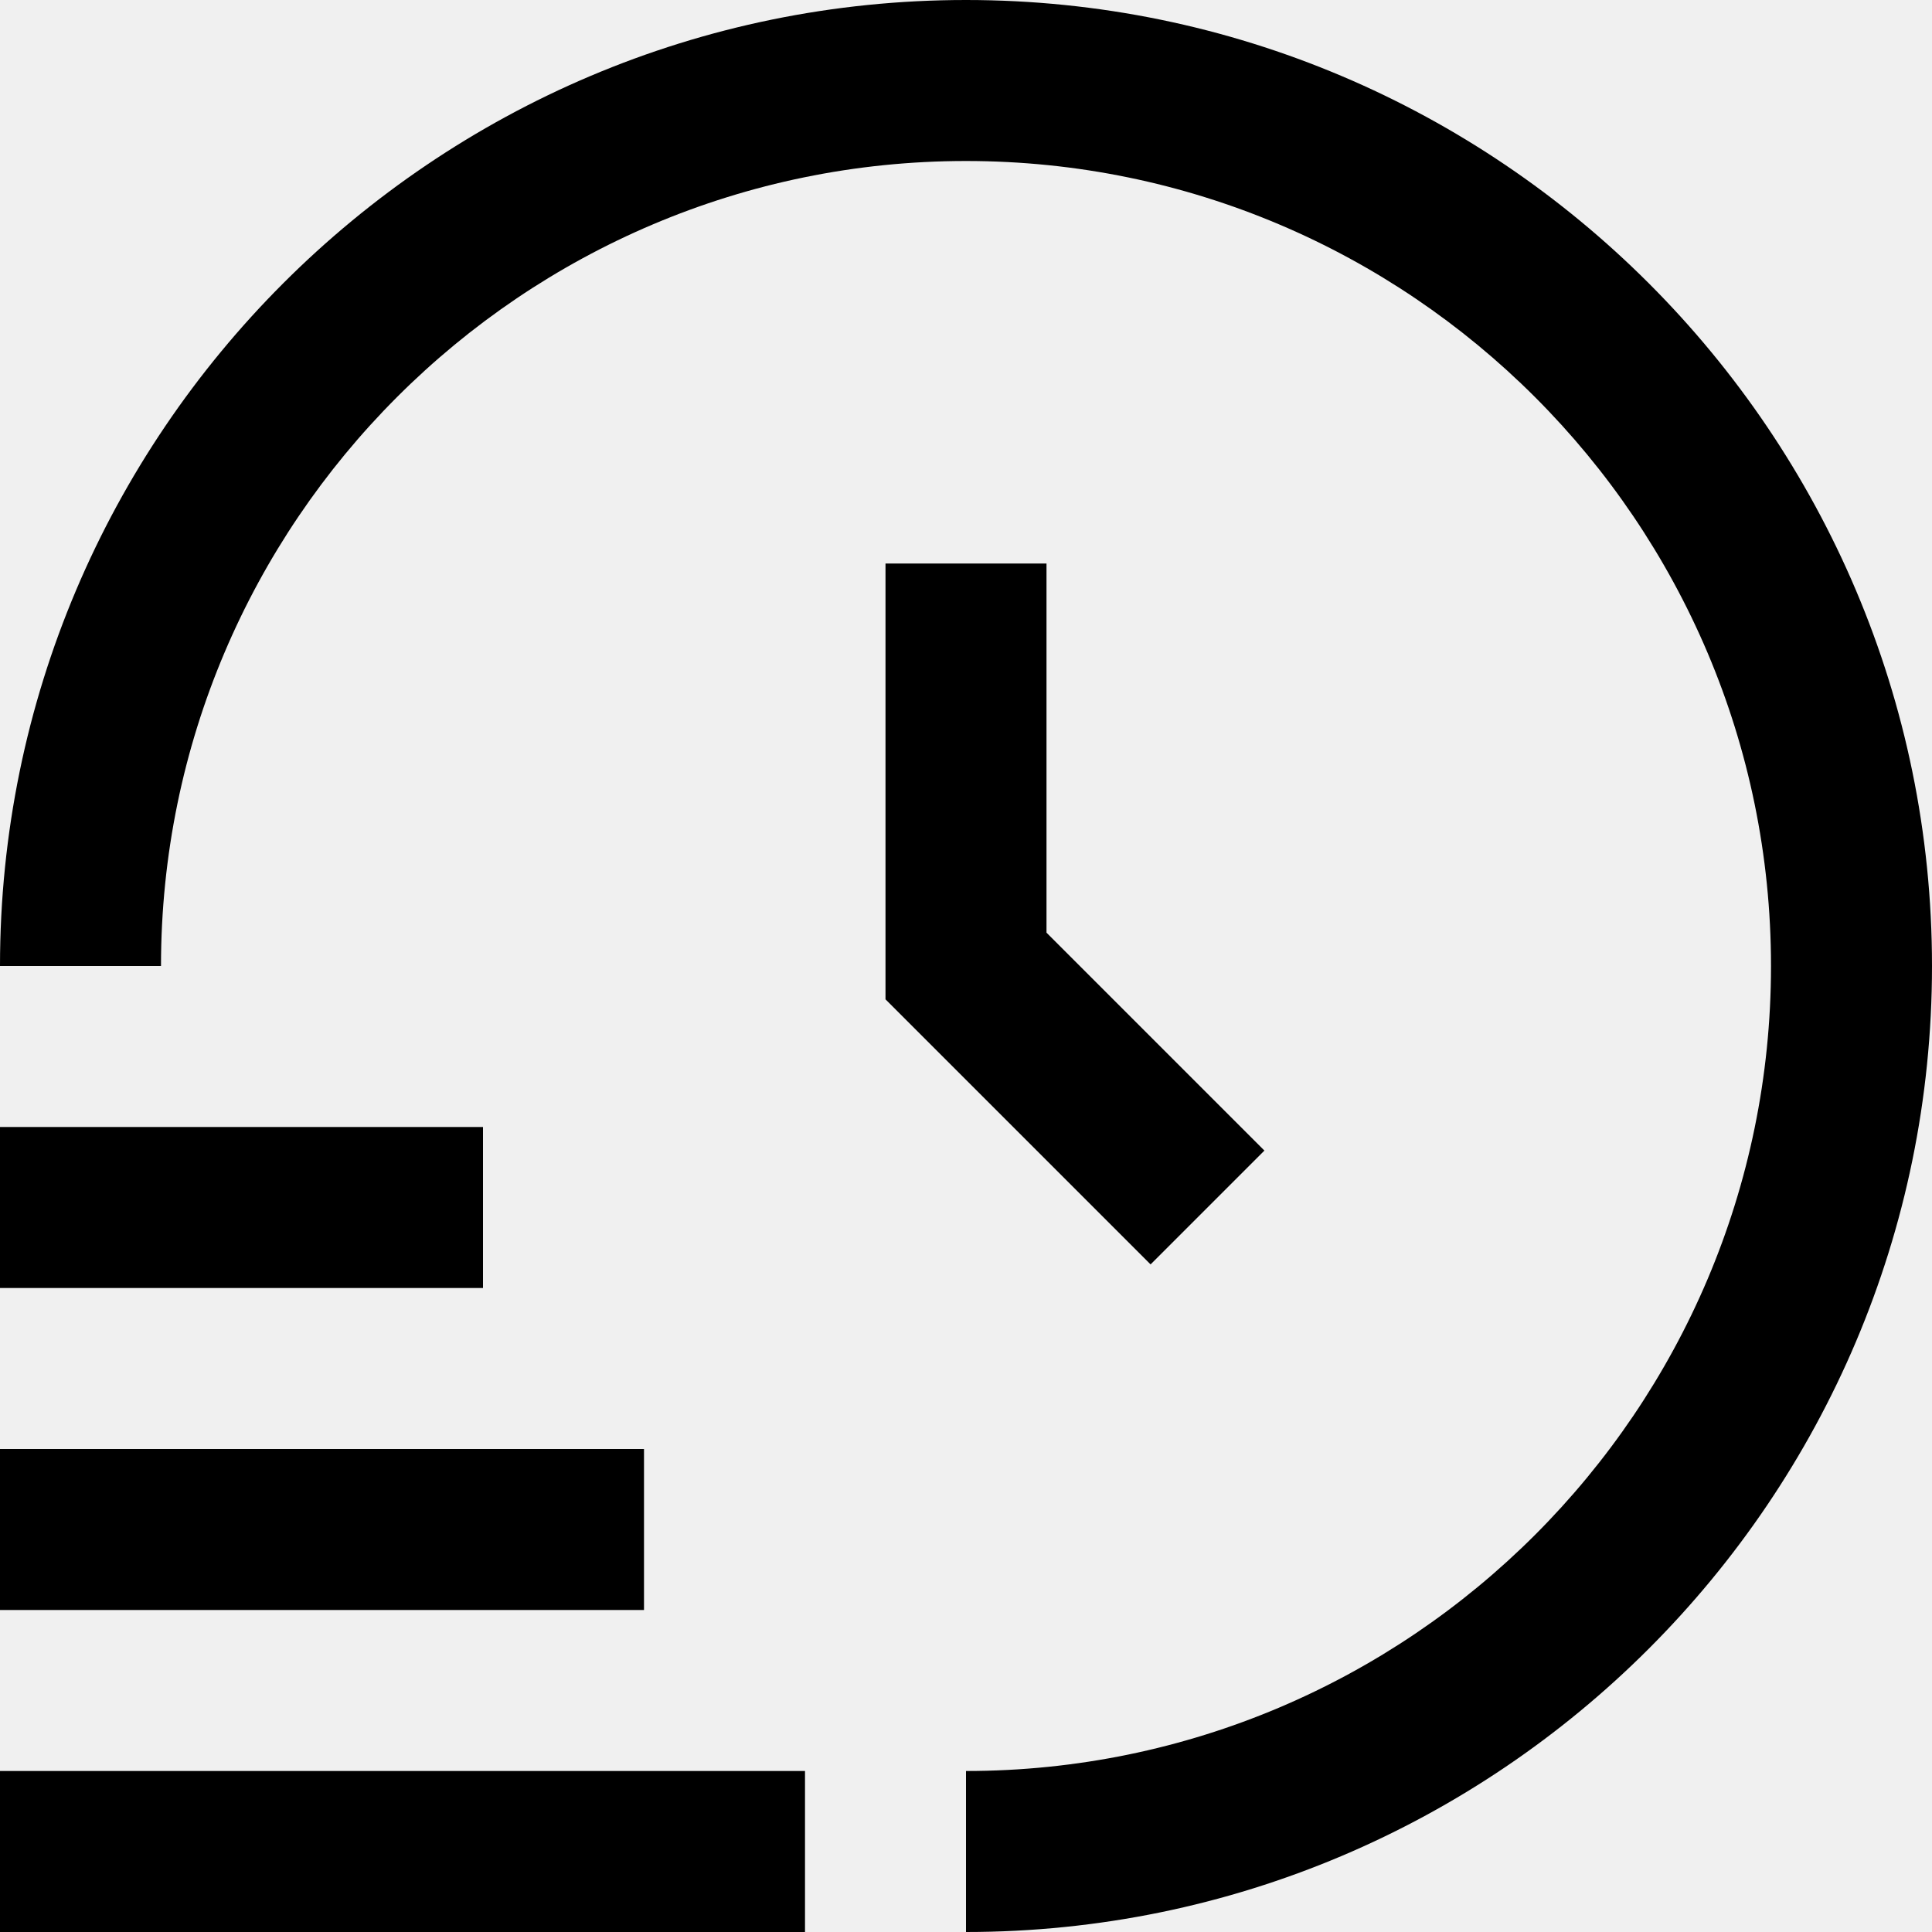
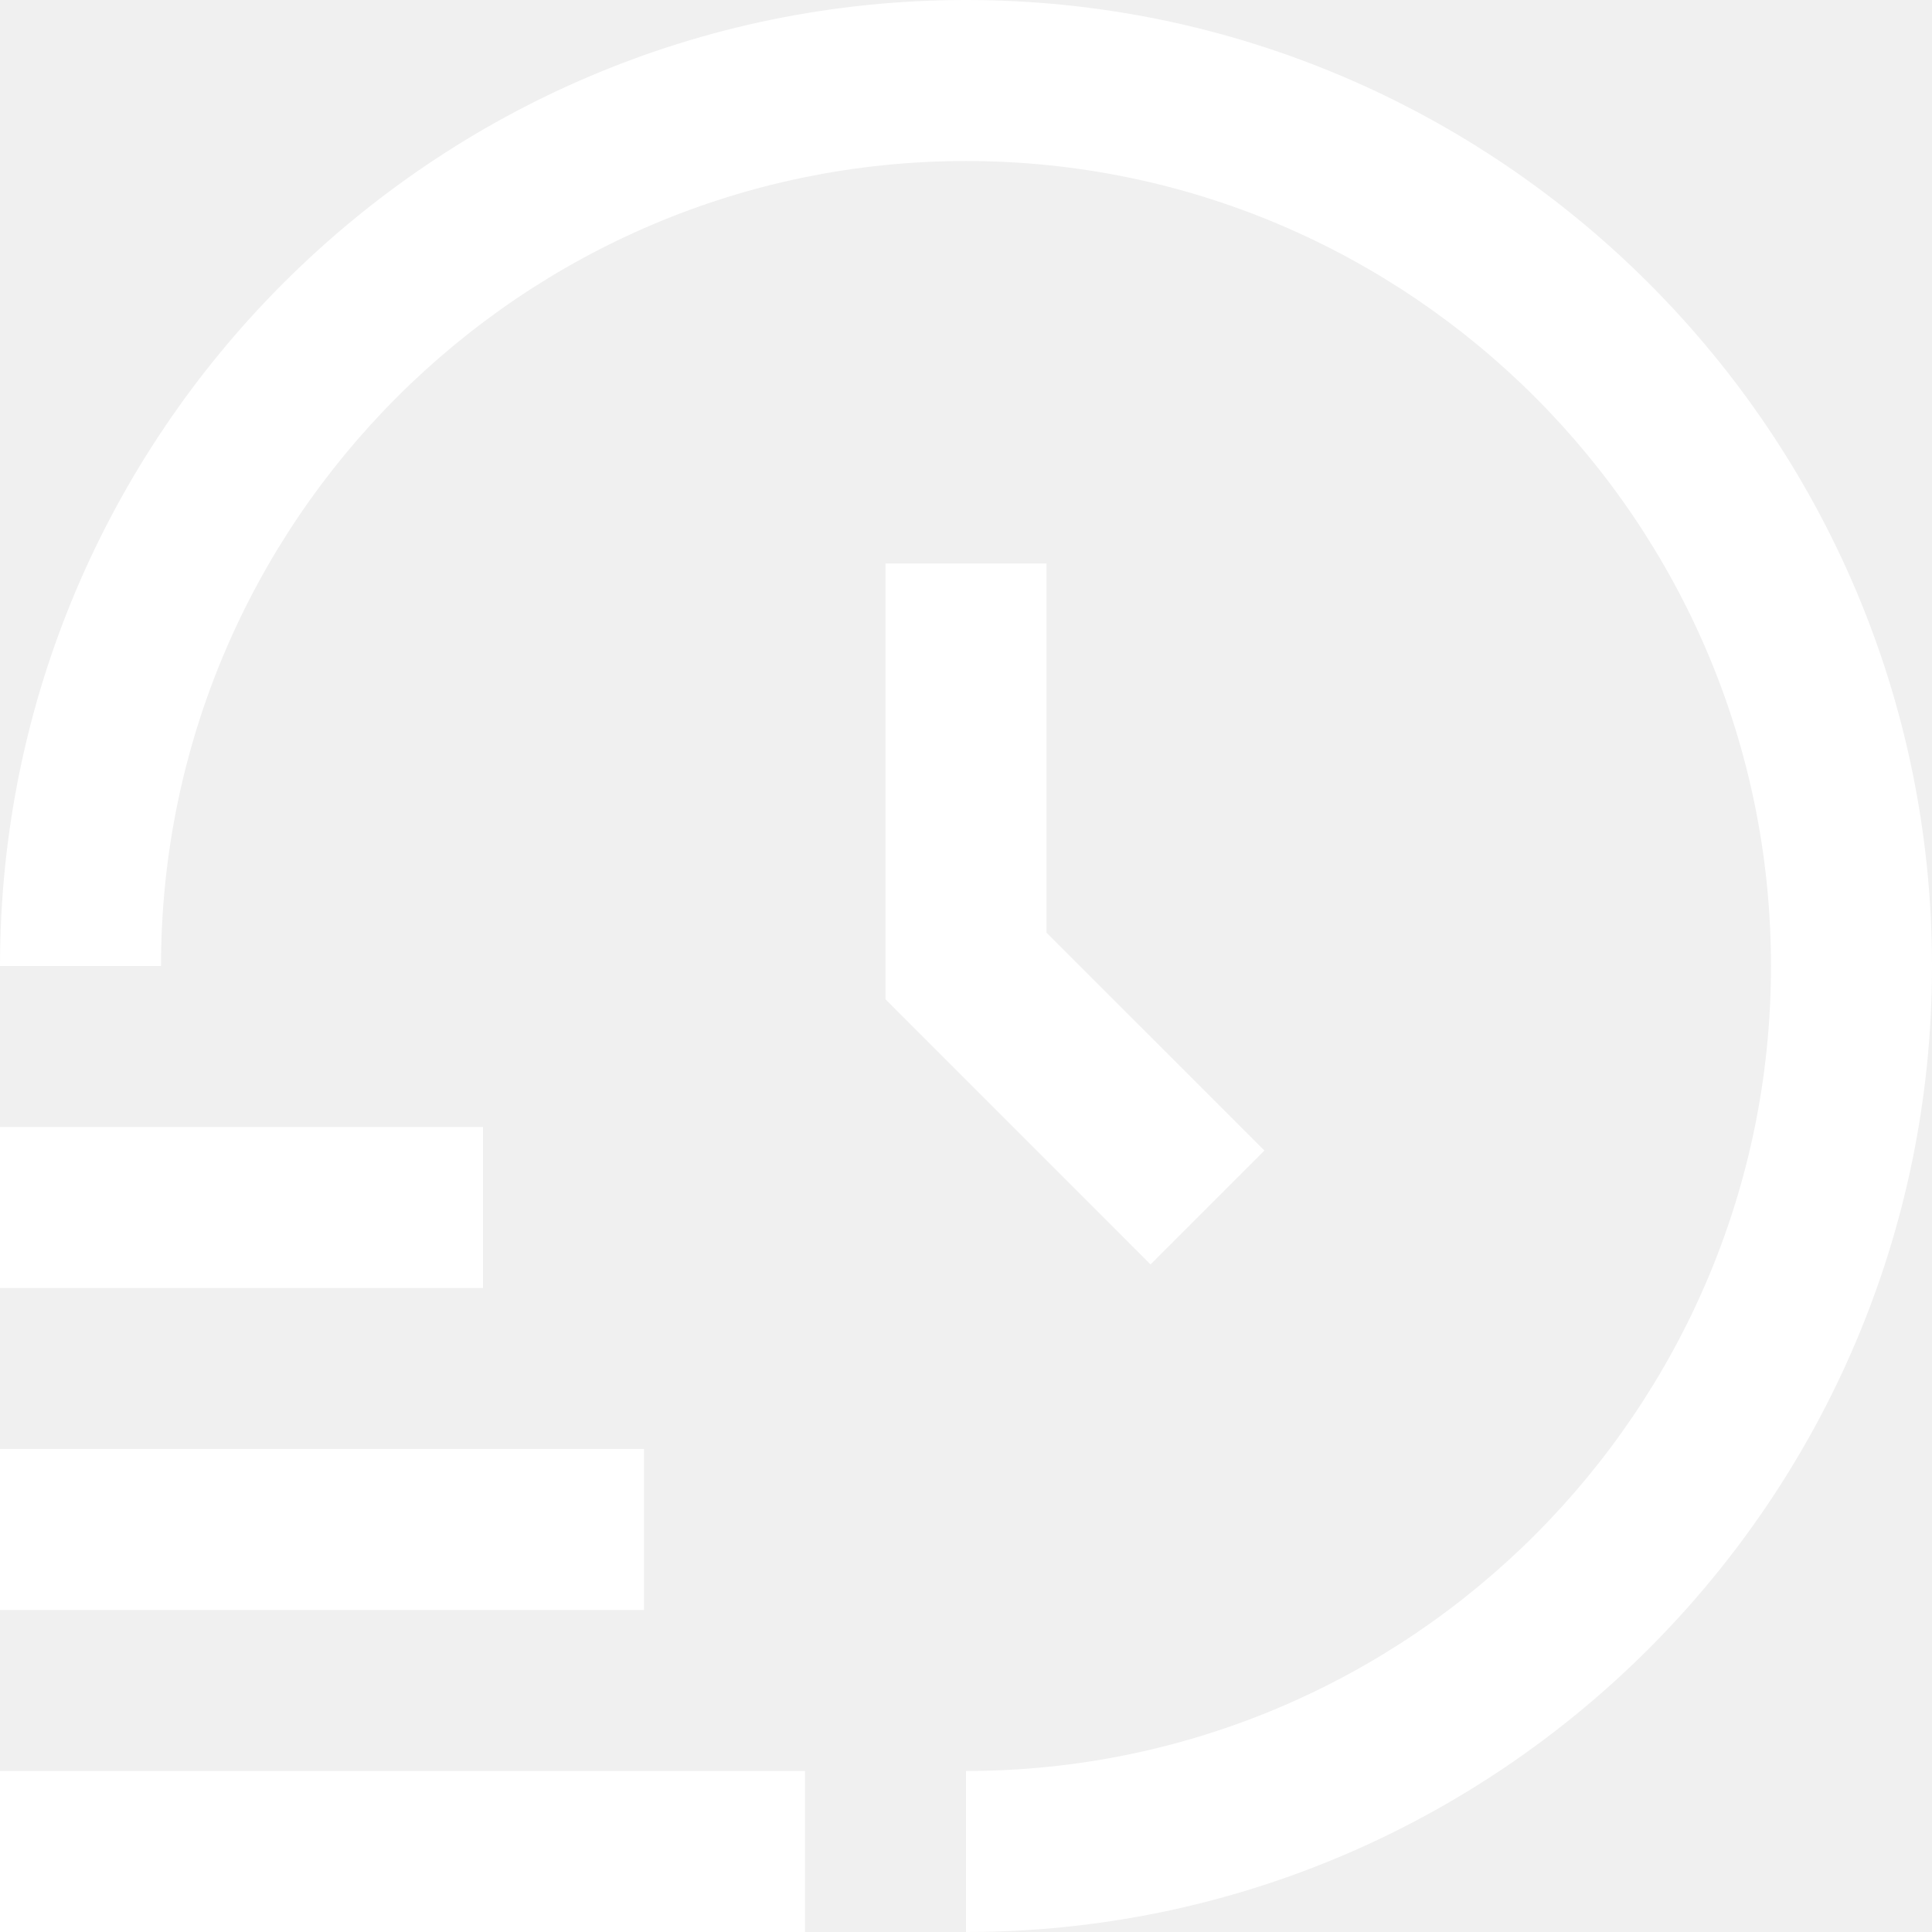
- <svg xmlns="http://www.w3.org/2000/svg" version="1.1" id="svg411" xml:space="preserve" width="32" height="32" viewBox="0 0 32 32">
-   <defs id="defs415">
-     <clipPath clipPathUnits="userSpaceOnUse" id="clipPath425">
-       <path d="M 0,24 H 24 V 0 H 0 Z" id="path423" />
+ <svg xmlns="http://www.w3.org/2000/svg" width="32" height="32" viewBox="0 0 32 32" fill="none">
+   <g clip-path="url(#clip0_2_51)">
+     <mask id="mask0_2_51" style="mask-type:luminance" maskUnits="userSpaceOnUse" x="0" y="0" width="32" height="32">
+       <path d="M0 -9.53674e-07H32V32H0V-9.53674e-07Z" fill="white" />
+     </mask>
+     <g mask="url(#mask0_2_51)">
+       <path d="M0 30.667H13.333" stroke="white" stroke-width="2.667" stroke-miterlimit="10" />
+       <path d="M0 25.333H10.667" stroke="white" stroke-width="2.667" stroke-miterlimit="10" />
+       <path d="M0 20H8" stroke="white" stroke-width="2.667" stroke-miterlimit="10" />
+       <path d="M16 -9.53674e-07C7.177 -9.53674e-07 0 7.177 0 16H2.667C2.667 8.648 8.648 2.667 16 2.667C23.352 2.667 29.333 8.648 29.333 16C29.333 23.352 23.352 29.333 16 29.333V32C24.823 32 32 24.823 32 16C32 7.177 24.823 -9.53674e-07 16 -9.53674e-07Z" fill="white" />
+       <path d="M14.667 9.333V16.552L19.057 20.943L20.943 19.057L17.333 15.448V9.333H14.667Z" fill="white" />
+     </g>
+   </g>
+   <defs>
+     <clipPath id="clip0_2_51">
+       <rect width="32" height="32" fill="white" />
    </clipPath>
  </defs>
-   <g id="g417" transform="matrix(1.333333,0,0,-1.333333,0,32)">
-     <g id="g419">
-       <g id="g421" clip-path="url(#clipPath425)">
-         <g id="g427" transform="translate(0,1)">
-           <path d="M 0,0 H 10" style="fill:none;stroke:#000000;stroke-width:2;stroke-linecap:butt;stroke-linejoin:miter;stroke-miterlimit:10;stroke-dasharray:none;stroke-opacity:1" id="path429" />
-         </g>
-         <g id="g431" transform="translate(0,5)">
-           <path d="M 0,0 H 8" style="fill:none;stroke:#000000;stroke-width:2;stroke-linecap:butt;stroke-linejoin:miter;stroke-miterlimit:10;stroke-dasharray:none;stroke-opacity:1" id="path433" />
-         </g>
-         <g id="g435" transform="translate(0,9)">
-           <path d="M 0,0 H 6" style="fill:none;stroke:#000000;stroke-width:2;stroke-linecap:butt;stroke-linejoin:miter;stroke-miterlimit:10;stroke-dasharray:none;stroke-opacity:1" id="path437" />
-         </g>
-         <g id="g439" transform="translate(12,24)">
-           <path d="m 0,0 c -6.617,0 -12,-5.383 -12,-12 h 2 c 0,5.514 4.486,10 10,10 5.514,0 10,-4.486 10,-10 0,-5.514 -4.486,-10 -10,-10 v -2 c 6.617,0 12,5.383 12,12 C 12,-5.383 6.617,0 0,0" style="fill:#000000;fill-opacity:1;fill-rule:nonzero;stroke:none" id="path441" />
-         </g>
-         <g id="g443" transform="translate(11,17)">
-           <path d="M 0,0 V -5.414 L 3.293,-8.707 4.707,-7.293 2,-4.586 V 0 Z" style="fill:#000000;fill-opacity:1;fill-rule:nonzero;stroke:none" id="path445" />
-         </g>
-       </g>
-     </g>
-   </g>
</svg>
